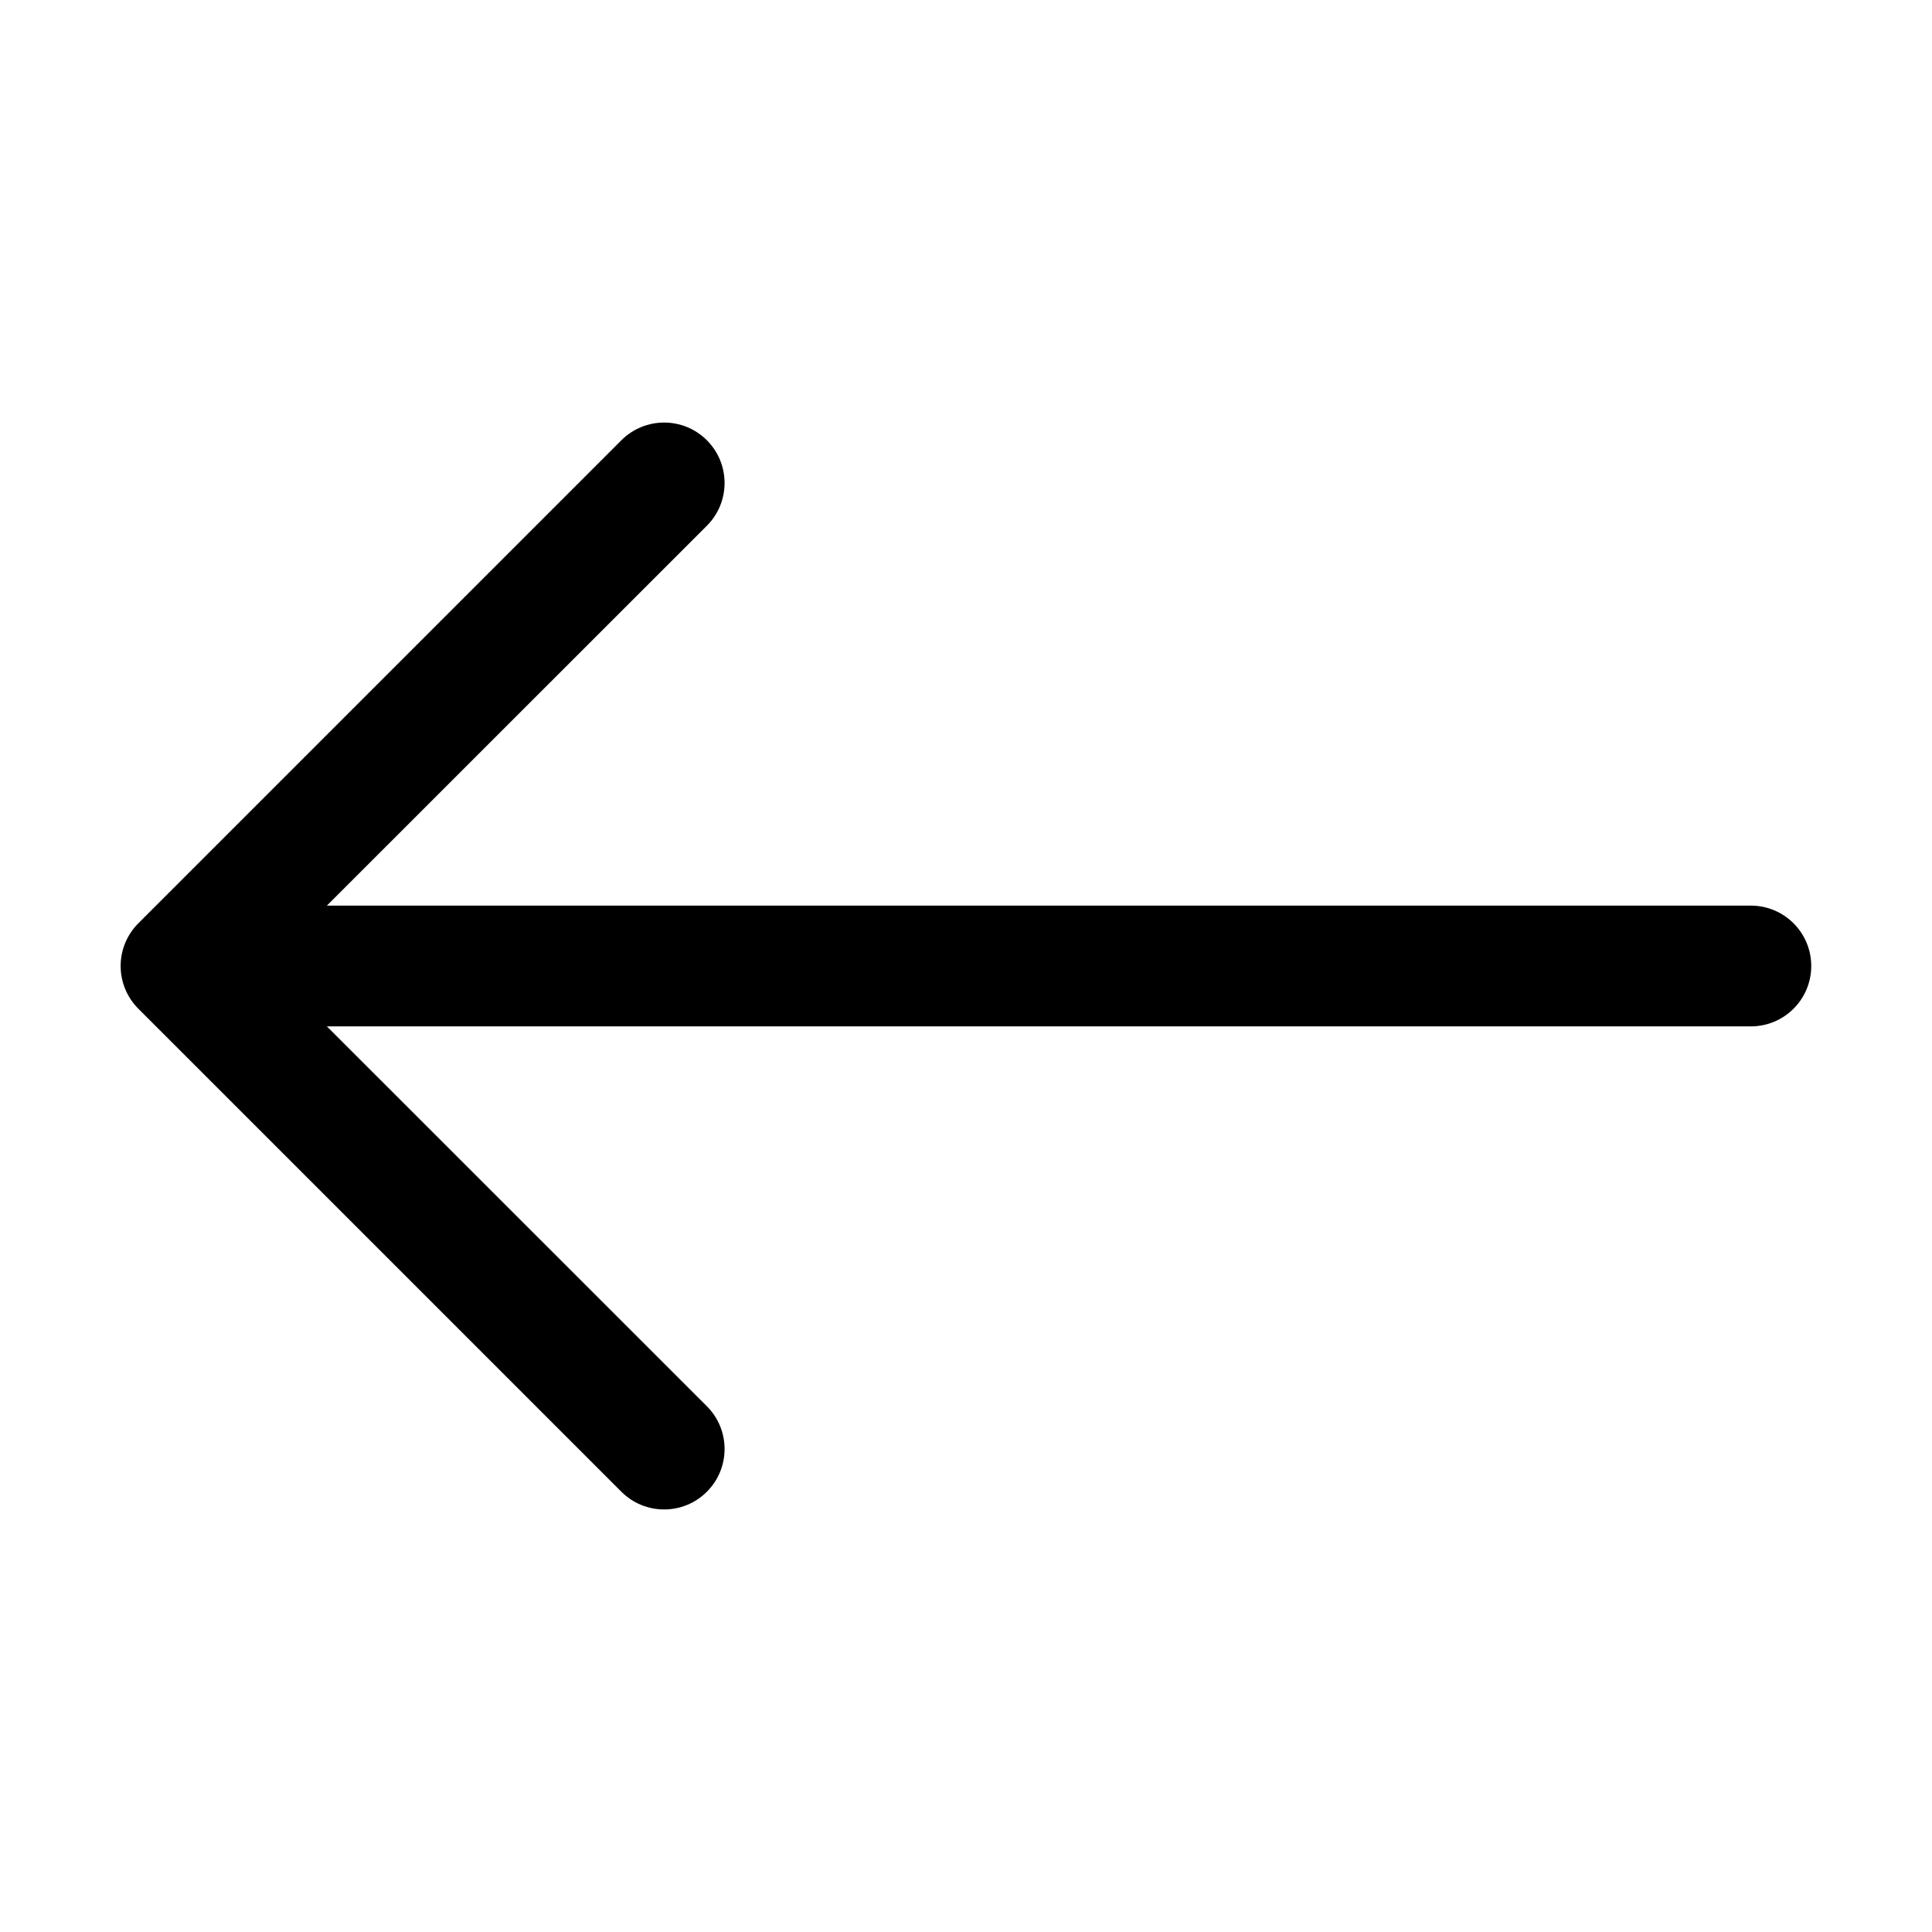
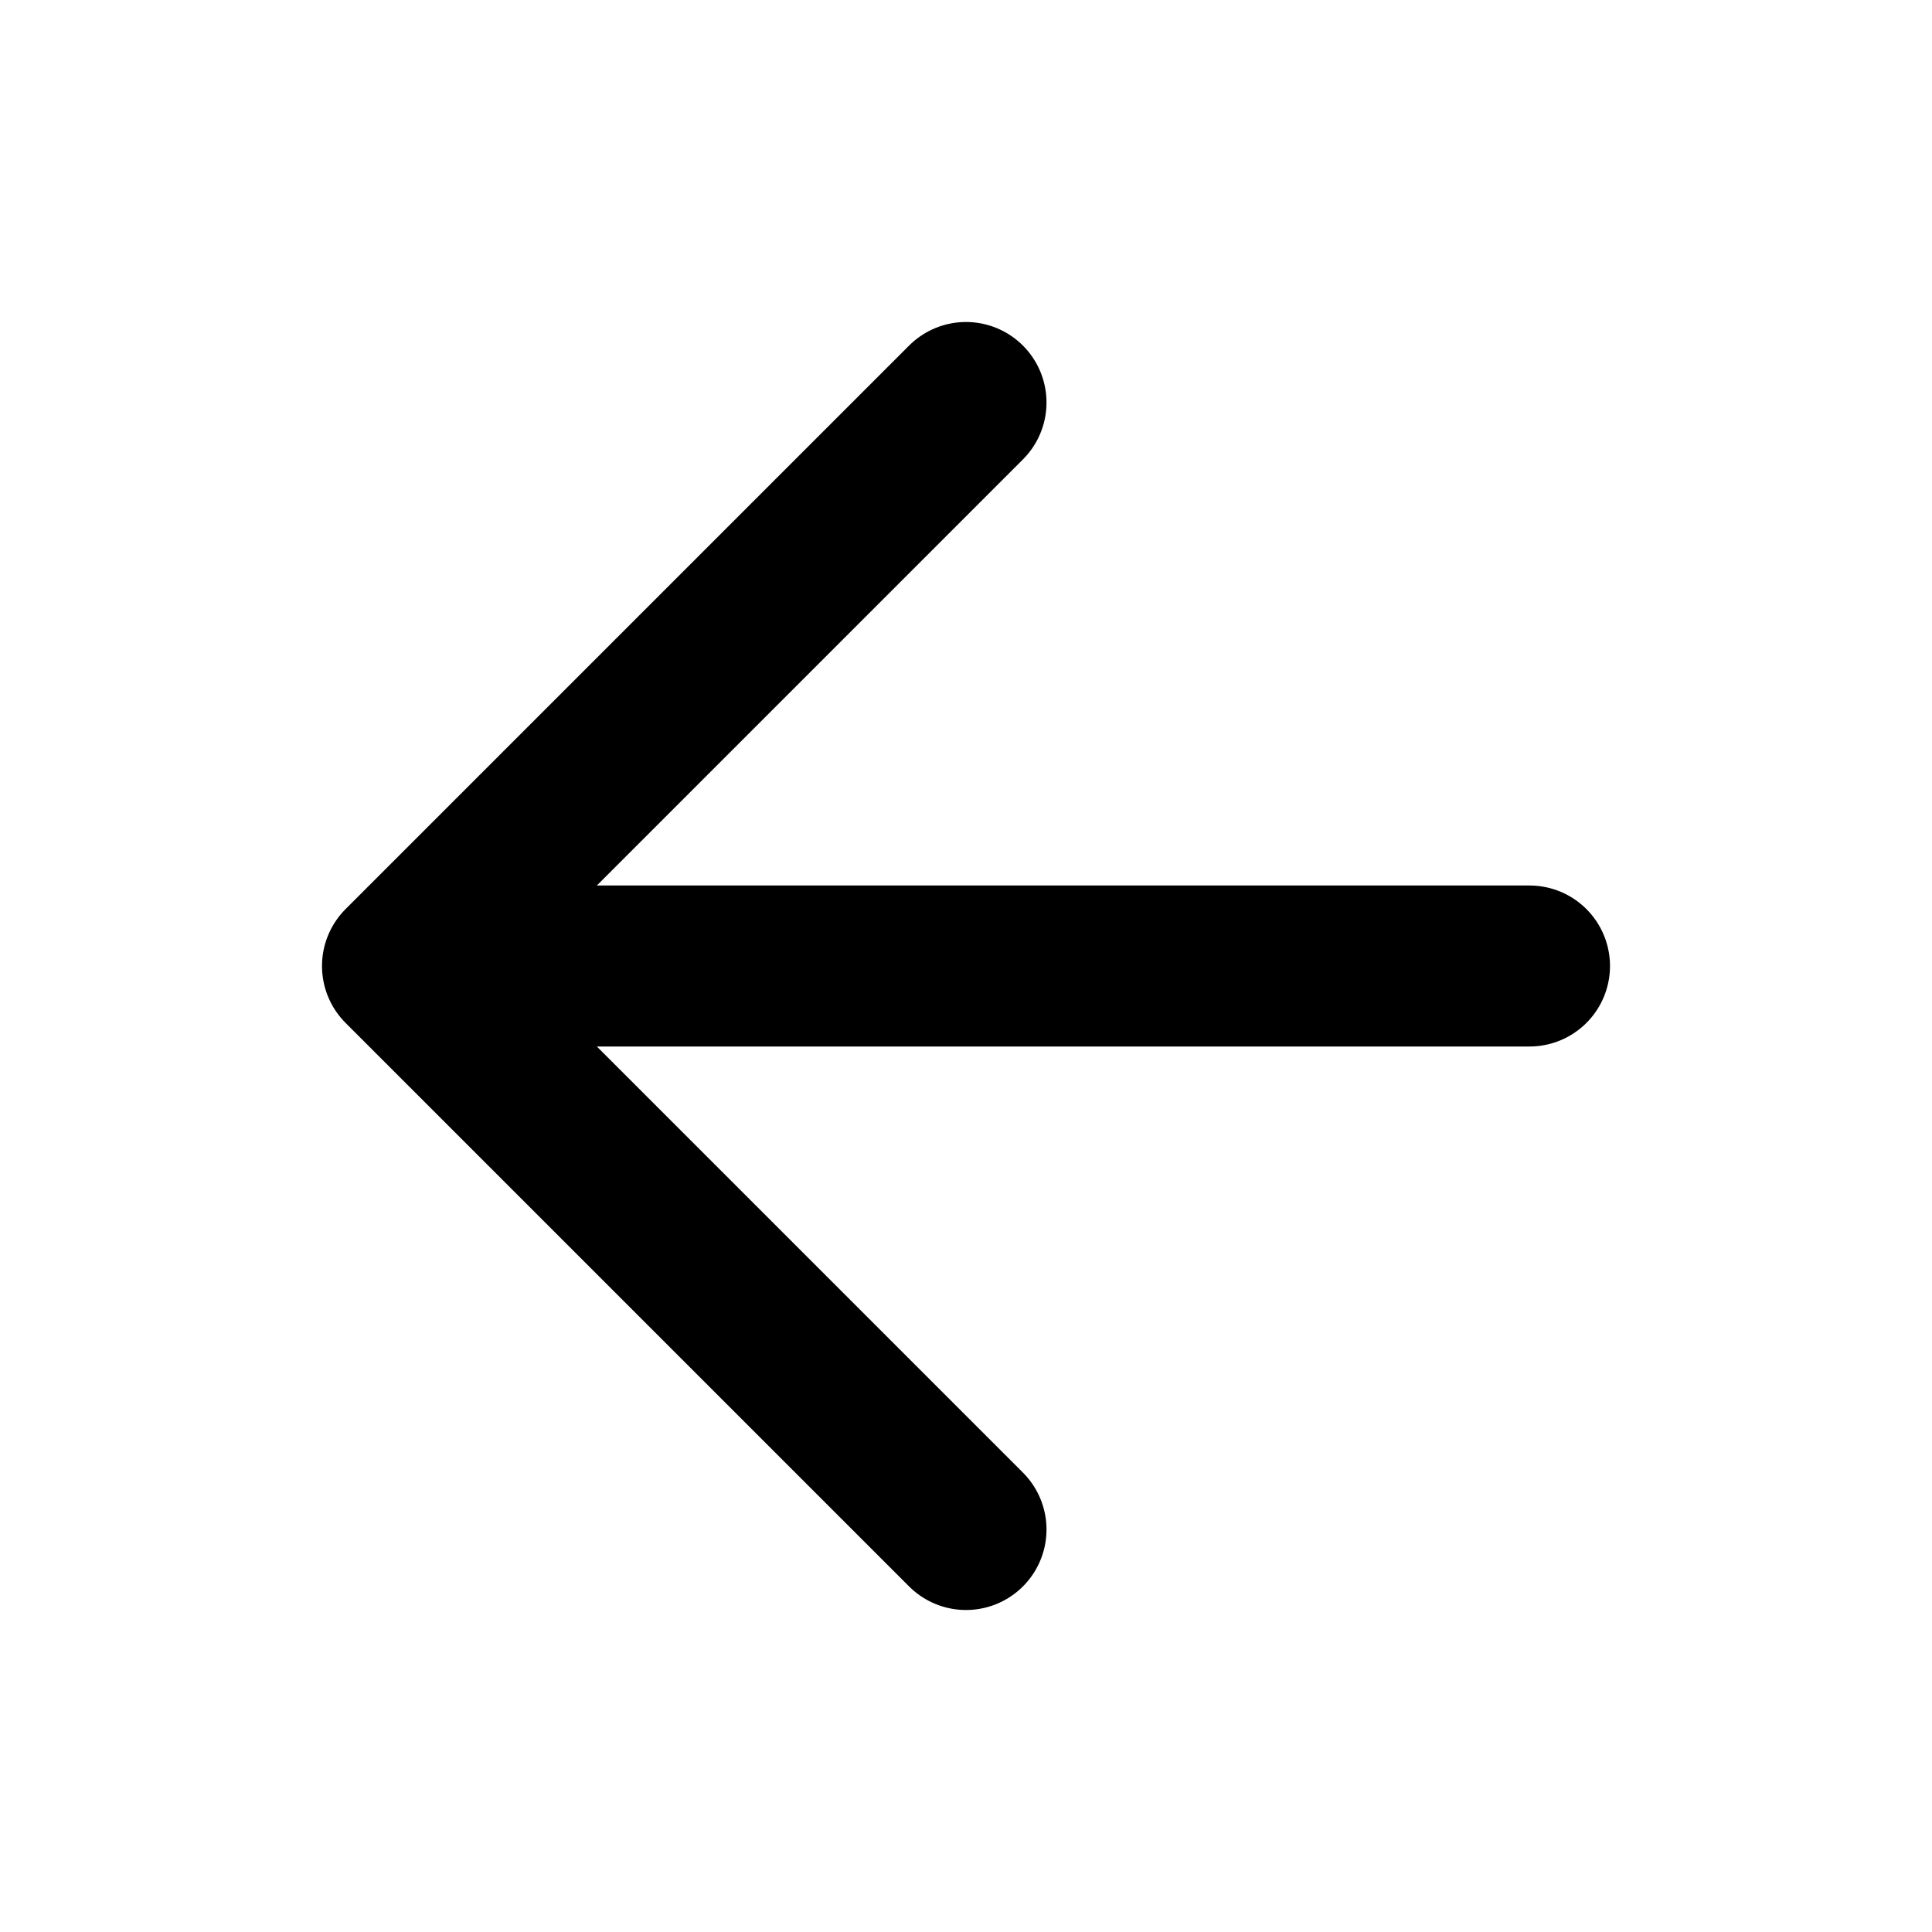
- <svg xmlns="http://www.w3.org/2000/svg" width="16" height="16" fill="currentColor" class="bi bi-arrow-left" viewBox="0 0 16 16">
-   <path fill-rule="evenodd" d="M15 8a.5.5 0 0 0-.5-.5H2.707l3.147-3.146a.5.5 0 1 0-.708-.708l-4 4a.5.5 0 0 0 0 .708l4 4a.5.5 0 0 0 .708-.708L2.707 8.5H14.5A.5.5 0 0 0 15 8" />
+ <svg xmlns="http://www.w3.org/2000/svg" width="24" height="24" viewBox="0 0 24 24" fill="none" stroke="currentColor">
+   <path d="M12 19L5 12M5 12L12 5M5 12H19" stroke-width="2" stroke-linecap="round" stroke-linejoin="round" />
</svg>
